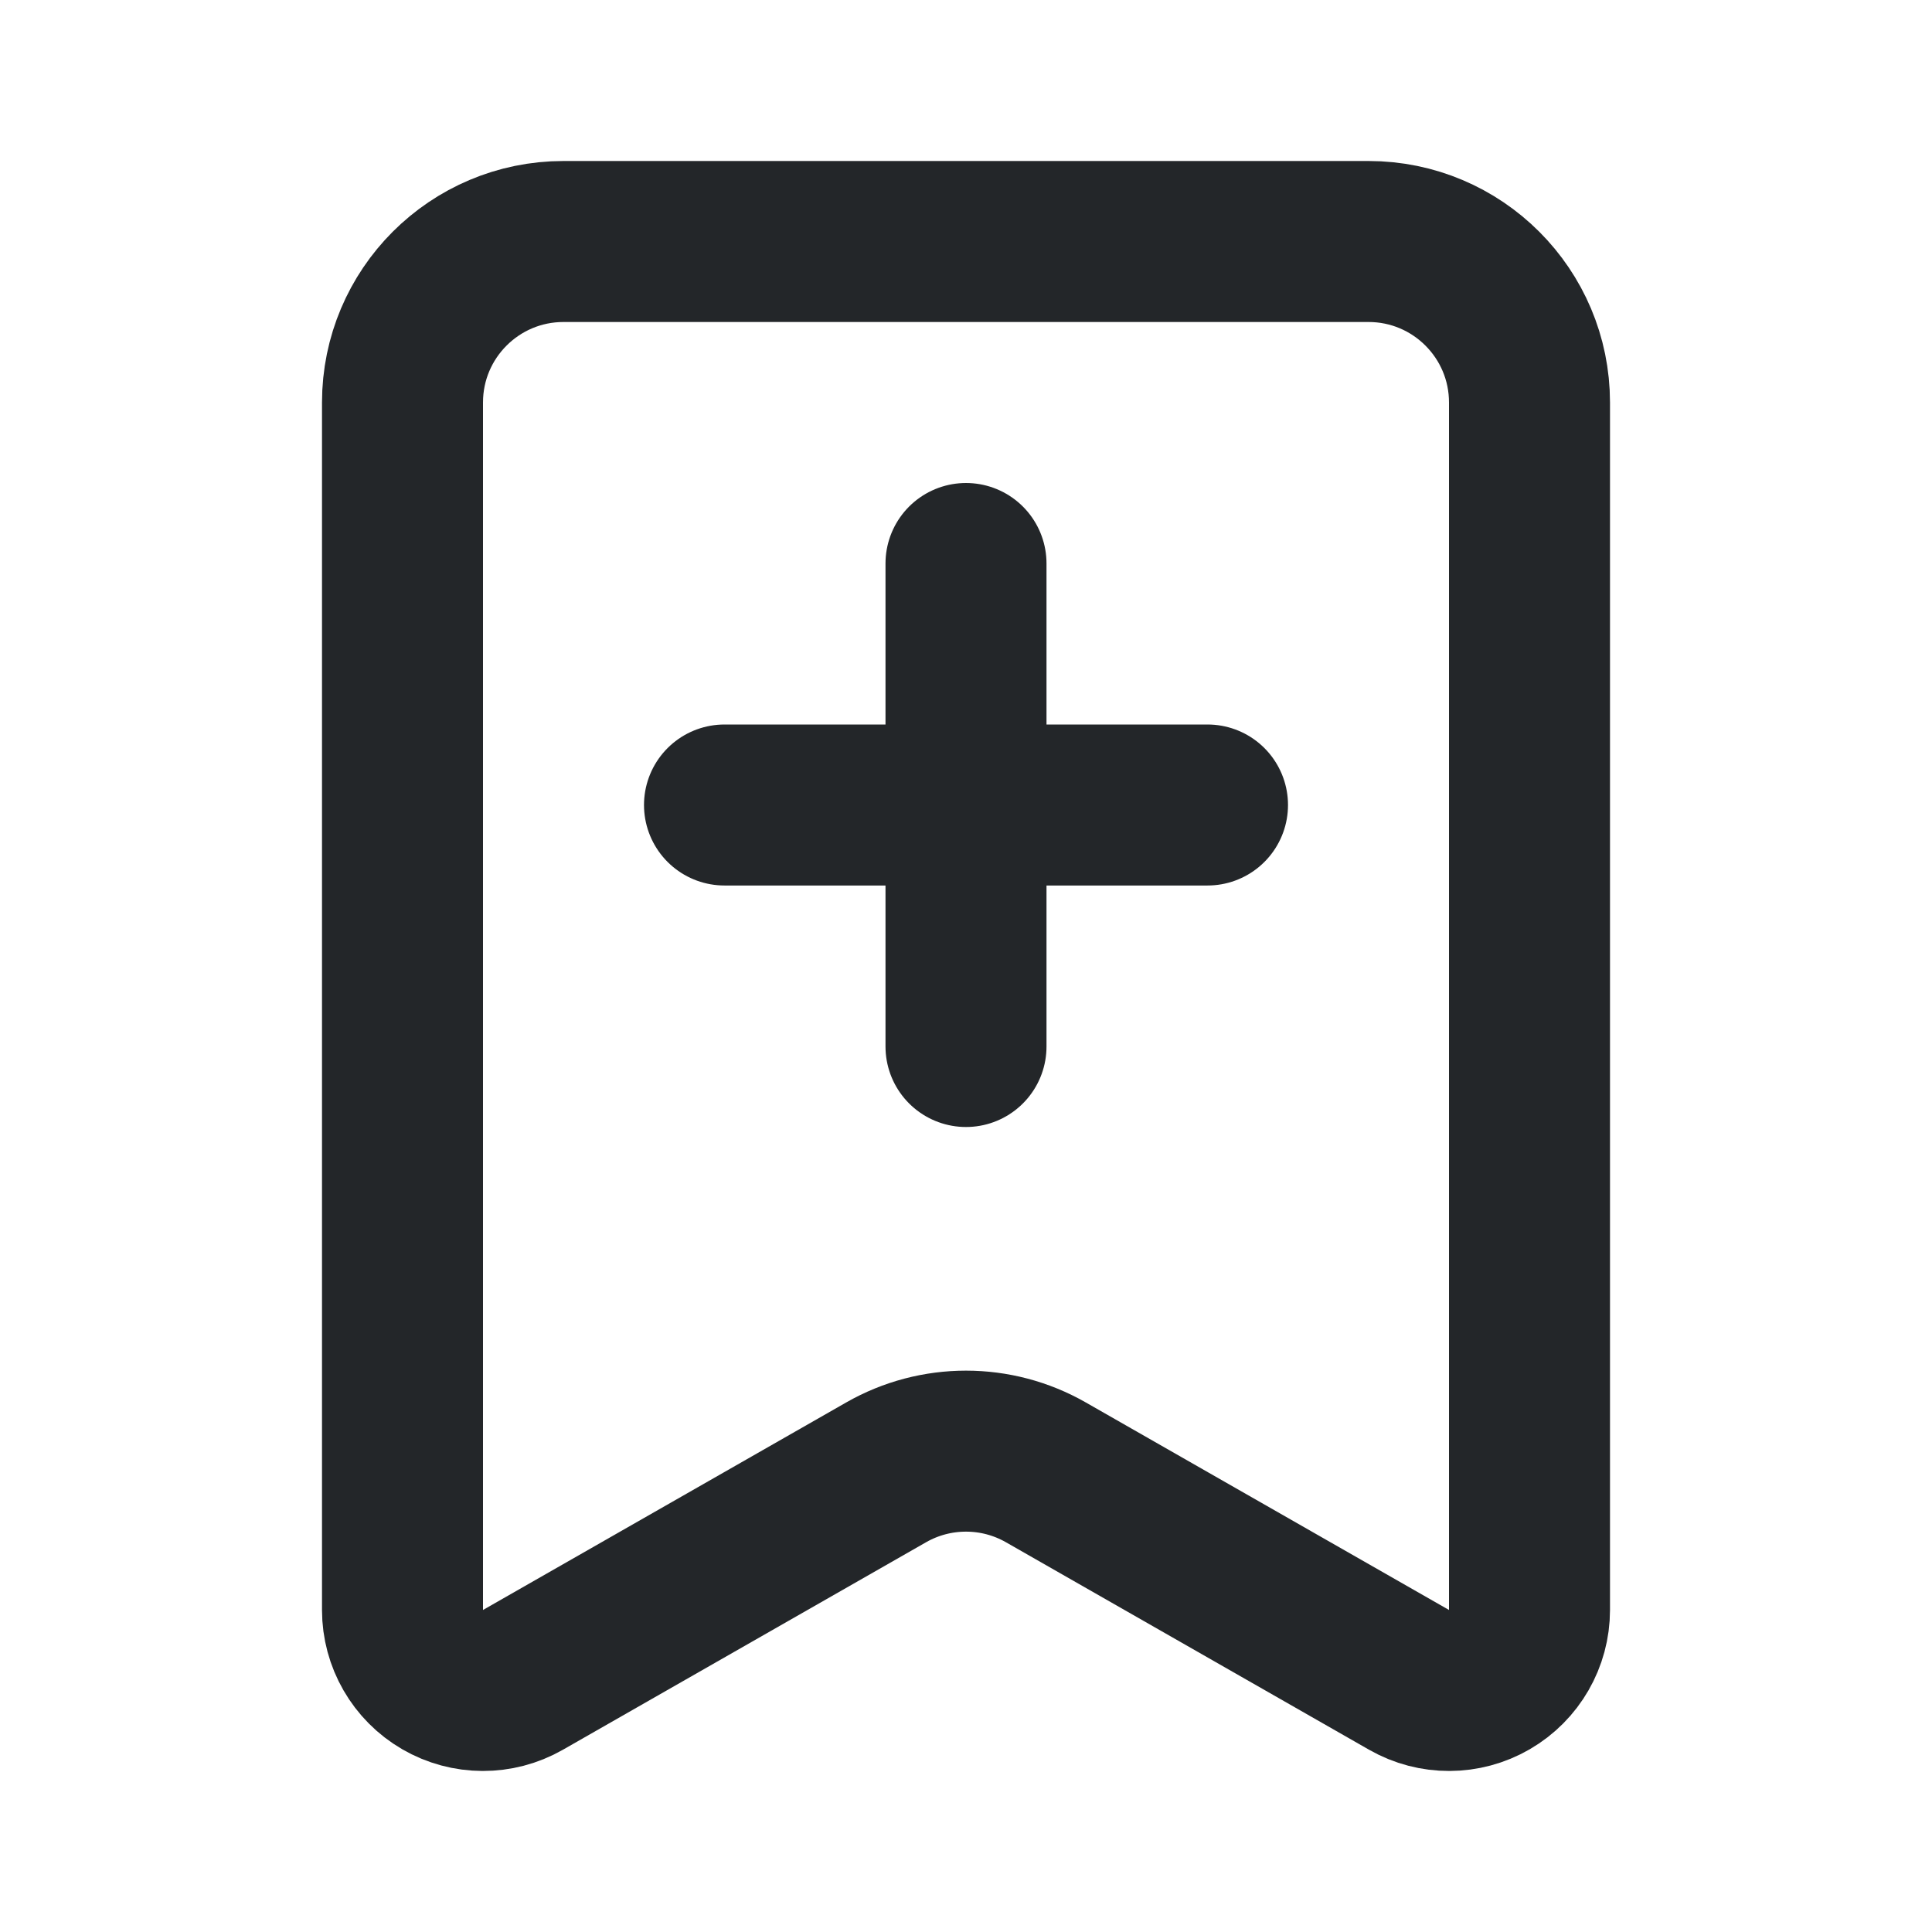
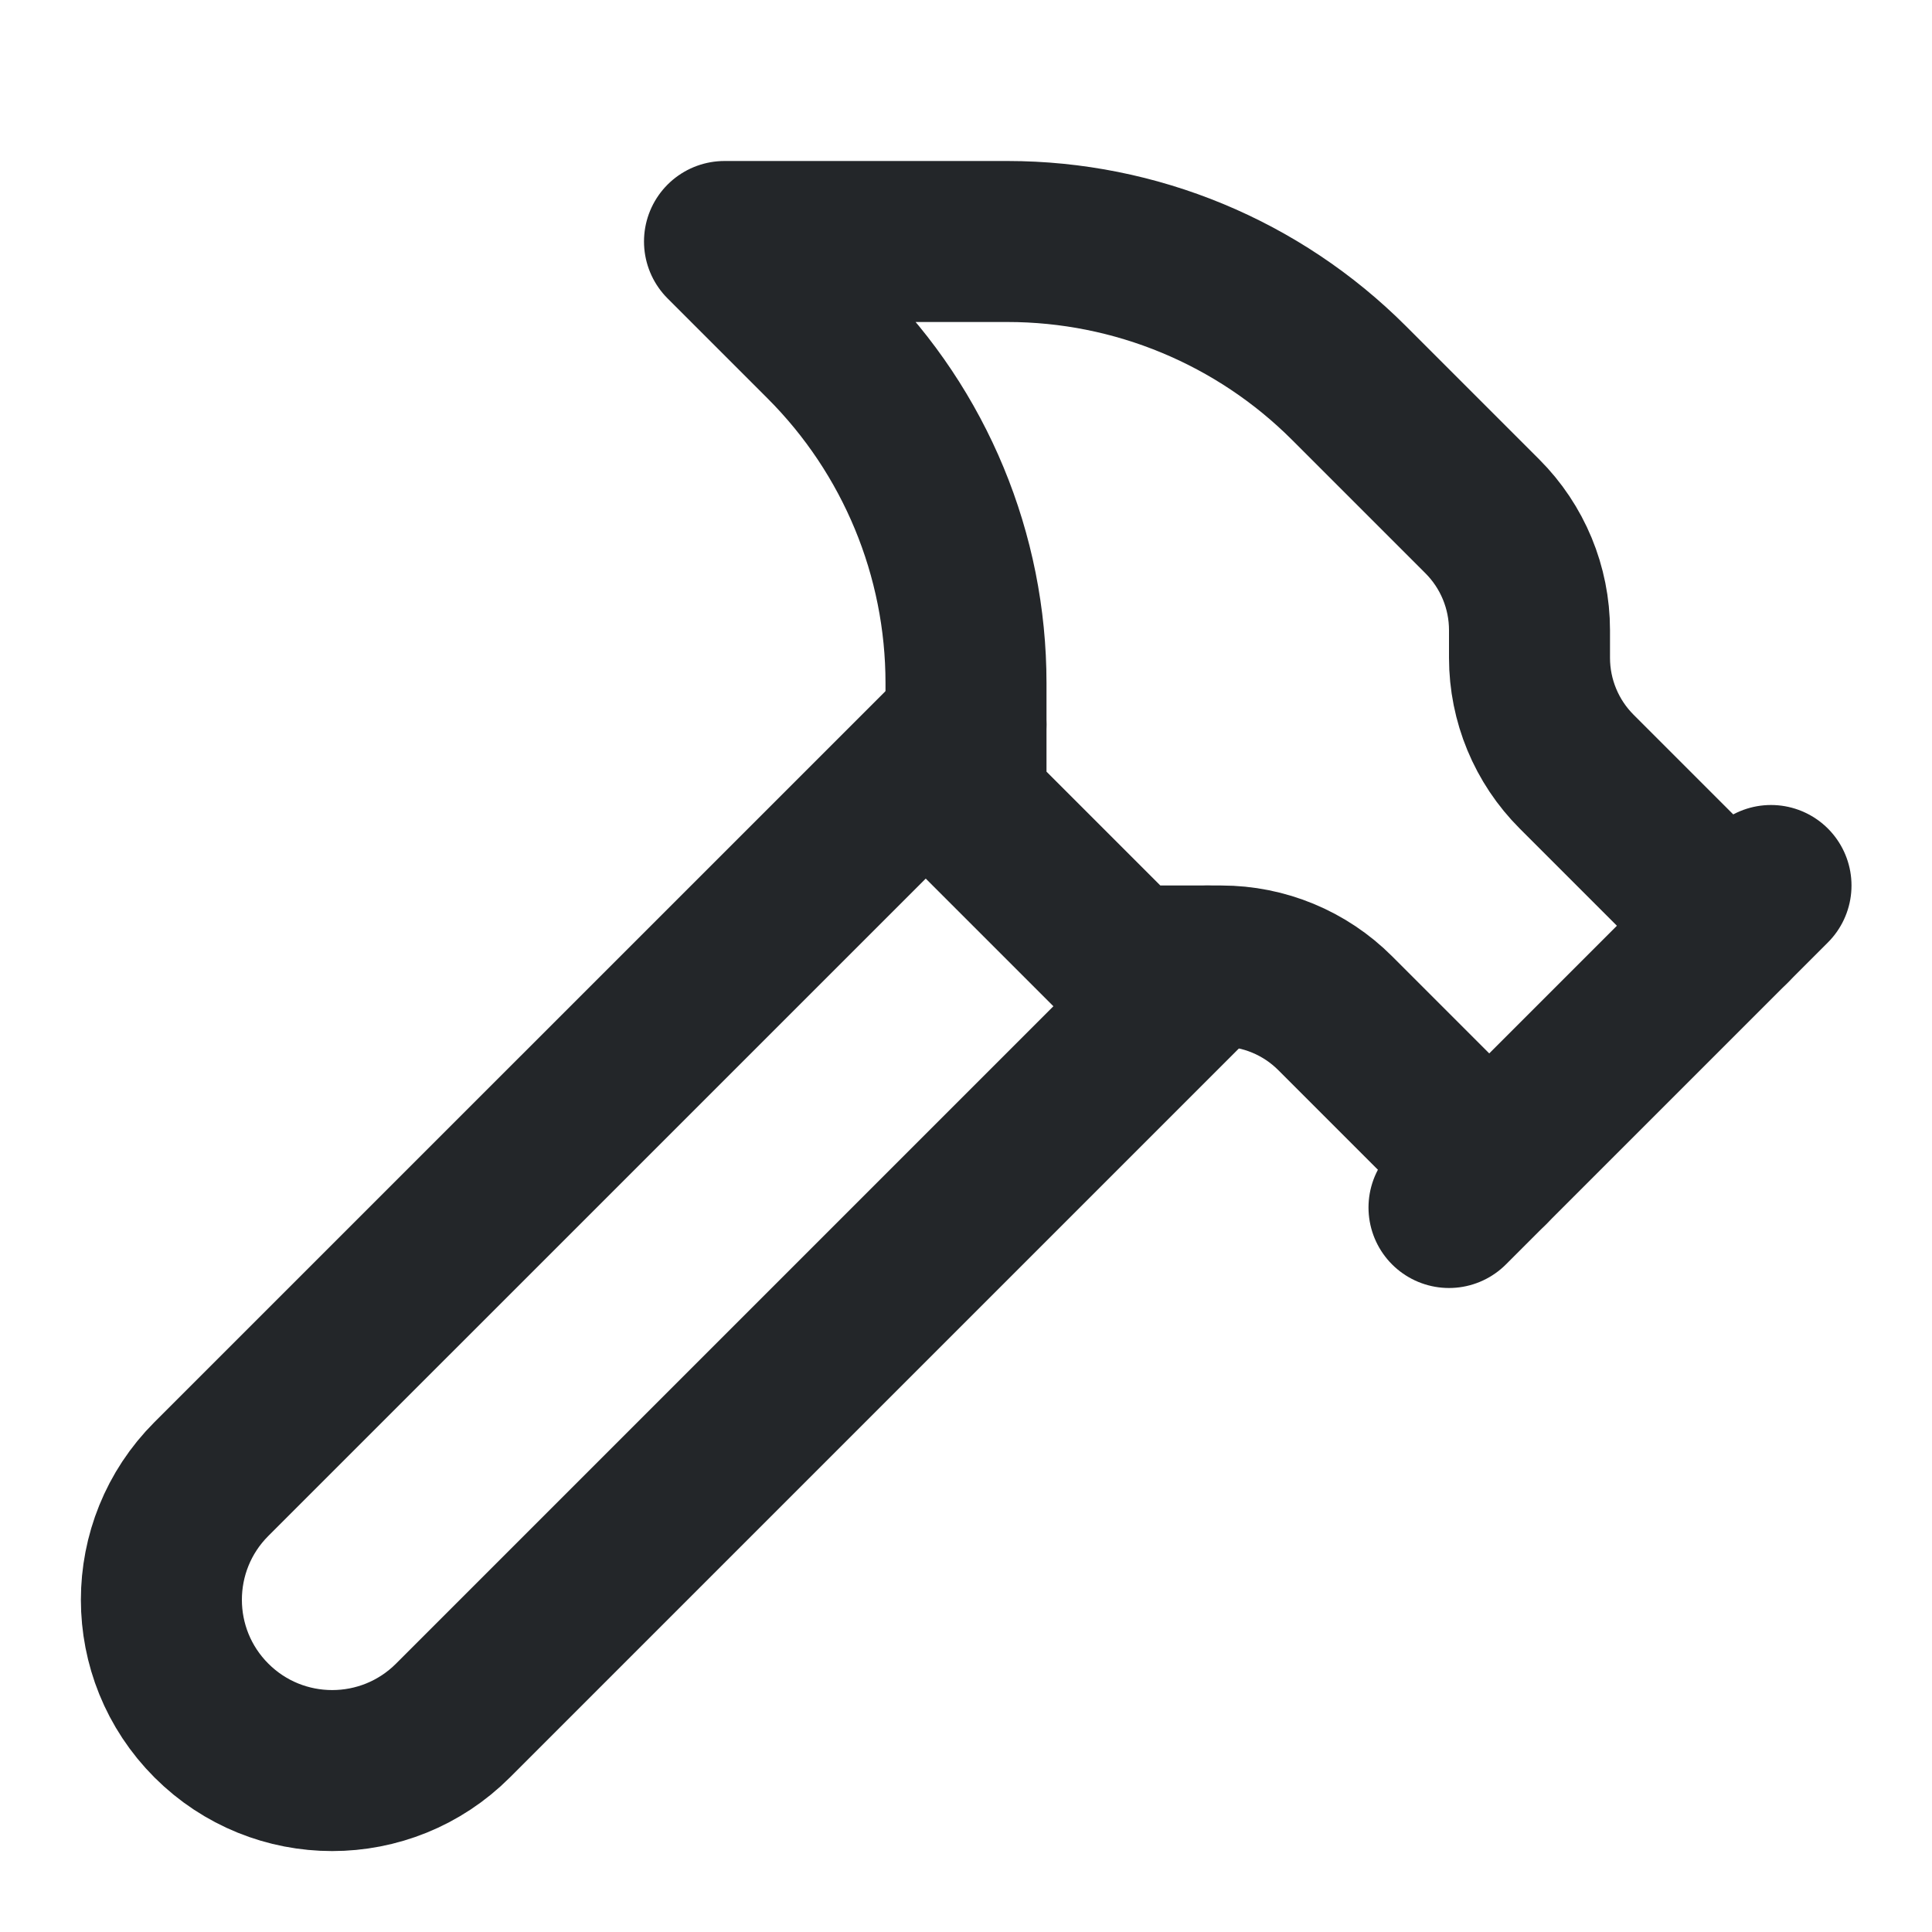
- <svg xmlns="http://www.w3.org/2000/svg" class="lucide lucide-bookmark-plus" width="24" height="24" viewBox="0 0 24 24" fill="none" stroke="currentColor" stroke-width="2" stroke-linecap="round" stroke-linejoin="round">
+ <svg xmlns="http://www.w3.org/2000/svg" class="lucide lucide-hammer" width="24" height="24" viewBox="0 0 24 24" fill="none" stroke="currentColor" stroke-width="2" stroke-linecap="round" stroke-linejoin="round">
  <style id="current-color-scheme" type="text/css">
    .ColorScheme-Text { color: #232629; }
  </style>
  <g class="ColorScheme-Text" fill="none" stroke="currentColor" stroke-width="2" stroke-linecap="round" stroke-linejoin="round">
-     <path d="M12 7v6" />
-     <path d="M15 10H9" />
-     <path d="M17 3a2 2 0 0 1 2 2v15a1 1 0 0 1-1.496.868l-4.512-2.578a2 2 0 0 0-1.984 0l-4.512 2.578A1 1 0 0 1 5 20V5a2 2 0 0 1 2-2z" />
+     <path d="m15 12-9.373 9.373a1 1 0 0 1-3.001-3L12 9" />
+     <path d="m18 15 4-4" />
+     <path d="m21.5 11.5-1.914-1.914A2 2 0 0 1 19 8.172v-.344a2 2 0 0 0-.586-1.414l-1.657-1.657A6 6 0 0 0 12.516 3H9l1.243 1.243A6 6 0 0 1 12 8.485V10l2 2h1.172a2 2 0 0 1 1.414.586L18.5 14.5" />
  </g>
</svg>
